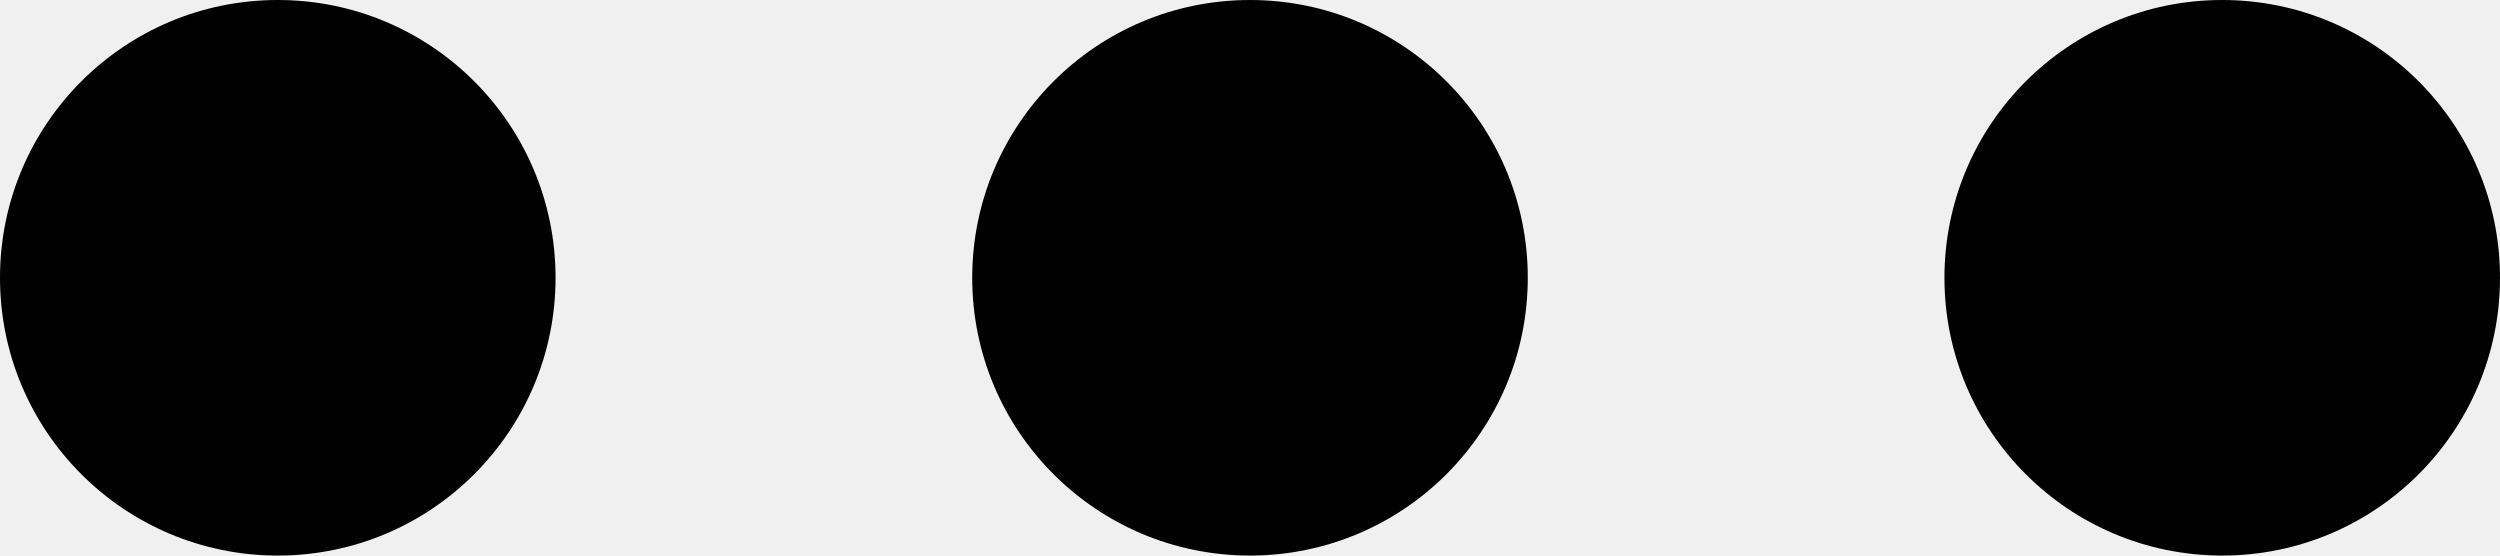
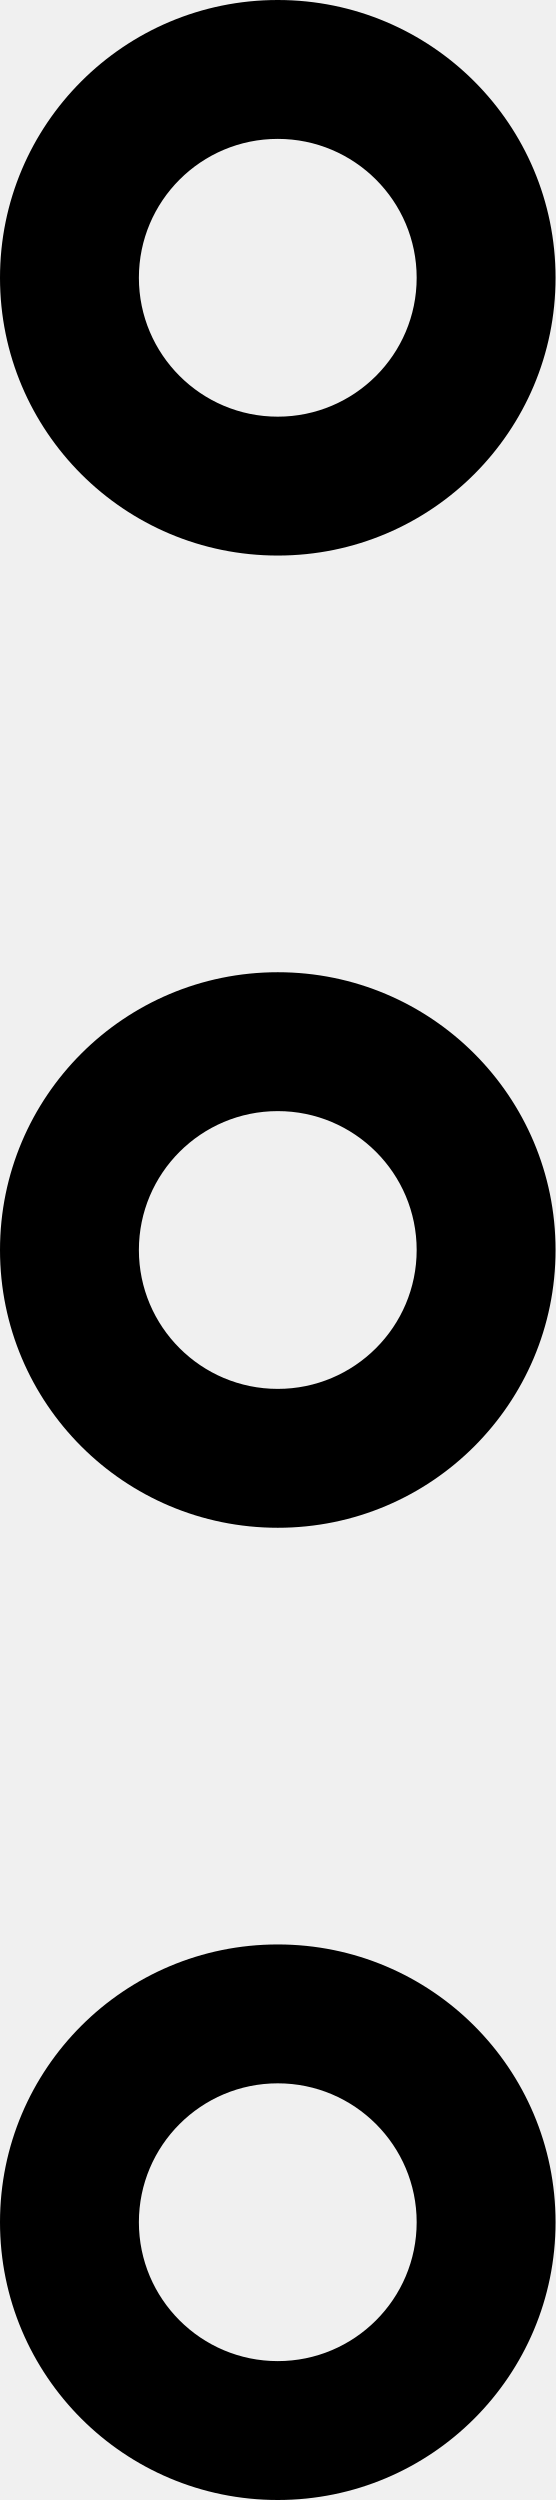
- <svg xmlns="http://www.w3.org/2000/svg" width="18px" height="4px" viewBox="0 0 18 4" version="1.1">
-   <g id="Symbols" stroke="none" stroke-width="1" fill="none" fill-rule="evenodd">
-     <g id="Component-/-Icons-/-S-/-More" transform="translate(-3, -10)">
-       <mask id="mask-2" fill="white">
-         <path d="M5,14 C3.895,14 3,13.105 3,12 C3,10.895 3.895,10 5,10 C6.105,10 7,10.895 7,12 C7,13.105 6.105,14 5,14 Z M12,14 C10.895,14 10,13.105 10,12 C10,10.895 10.895,10 12,10 C13.105,10 14,10.895 14,12 C14,13.105 13.105,14 12,14 Z M19,14 C17.895,14 17,13.105 17,12 C17,10.895 17.895,10 19,10 C20.105,10 21,10.895 21,12 C21,13.105 20.105,14 19,14 Z" />
-       </mask>
-       <path d="M5,14 C3.895,14 3,13.105 3,12 C3,10.895 3.895,10 5,10 C6.105,10 7,10.895 7,12 C7,13.105 6.105,14 5,14 Z M12,14 C10.895,14 10,13.105 10,12 C10,10.895 10.895,10 12,10 C13.105,10 14,10.895 14,12 C14,13.105 13.105,14 12,14 Z M19,14 C17.895,14 17,13.105 17,12 C17,10.895 17.895,10 19,10 C20.105,10 21,10.895 21,12 C21,13.105 20.105,14 19,14 Z" fill="#000000" />
+ <svg xmlns="http://www.w3.org/2000/svg" width="4px" height="18px" viewBox="0 0 4 18" version="1.1">
+   <g id="Marvel" stroke="none" stroke-width="1" fill="none" fill-rule="evenodd">
+     <g id="Profile_page_Woman" transform="translate(-1272, -1118)">
+       <g id="01-copy-2" transform="translate(369, 1091)">
+         <g id="Elements-/-Card-/-Header-/-1" transform="translate(486, 16)">
+           <g id="Другое" transform="translate(419, 20) rotate(90) translate(-419, -20) translate(410, 18)">
+             <mask id="mask-2" fill="white">
+               <path d="M16,3 C16.552,3 17,2.552 17,2 C17,1.448 16.552,1 16,1 C15.448,1 15,1.448 15,2 C15,2.552 15.448,3 16,3 Z M16,4 C14.895,4 14,3.105 14,2 C14,0.895 14.895,0 16,0 C17.105,0 18,0.895 18,2 C18,3.105 17.105,4 16,4 Z M9,3 C9.552,3 10,2.552 10,2 C10,1.448 9.552,1 9,1 C8.448,1 8,1.448 8,2 C8,2.552 8.448,3 9,3 Z M9,4 C7.895,4 7,3.105 7,2 C7,0.895 7.895,0 9,0 C10.105,0 11,0.895 11,2 C11,3.105 10.105,4 9,4 Z M2,3 C2.552,3 3,2.552 3,2 C3,1.448 2.552,1 2,1 C1.448,1 1,1.448 1,2 C1,2.552 1.448,3 2,3 Z M2,4 C0.895,4 0,3.105 0,2 C0,0.895 0.895,0 2,0 C3.105,0 4,0.895 4,2 C4,3.105 3.105,4 2,4 Z" />
+             </mask>
+             <path d="M16,3 C16.552,3 17,2.552 17,2 C17,1.448 16.552,1 16,1 C15.448,1 15,1.448 15,2 C15,2.552 15.448,3 16,3 Z M16,4 C14.895,4 14,3.105 14,2 C14,0.895 14.895,0 16,0 C17.105,0 18,0.895 18,2 C18,3.105 17.105,4 16,4 Z M9,3 C9.552,3 10,2.552 10,2 C10,1.448 9.552,1 9,1 C8.448,1 8,1.448 8,2 C8,2.552 8.448,3 9,3 Z M9,4 C7.895,4 7,3.105 7,2 C7,0.895 7.895,0 9,0 C10.105,0 11,0.895 11,2 C11,3.105 10.105,4 9,4 Z M2,3 C2.552,3 3,2.552 3,2 C3,1.448 2.552,1 2,1 C1.448,1 1,1.448 1,2 C1,2.552 1.448,3 2,3 Z M2,4 C0.895,4 0,3.105 0,2 C0,0.895 0.895,0 2,0 C3.105,0 4,0.895 4,2 C4,3.105 3.105,4 2,4 Z" fill="#000000" fill-rule="nonzero" />
+           </g>
+         </g>
+       </g>
    </g>
  </g>
</svg>
